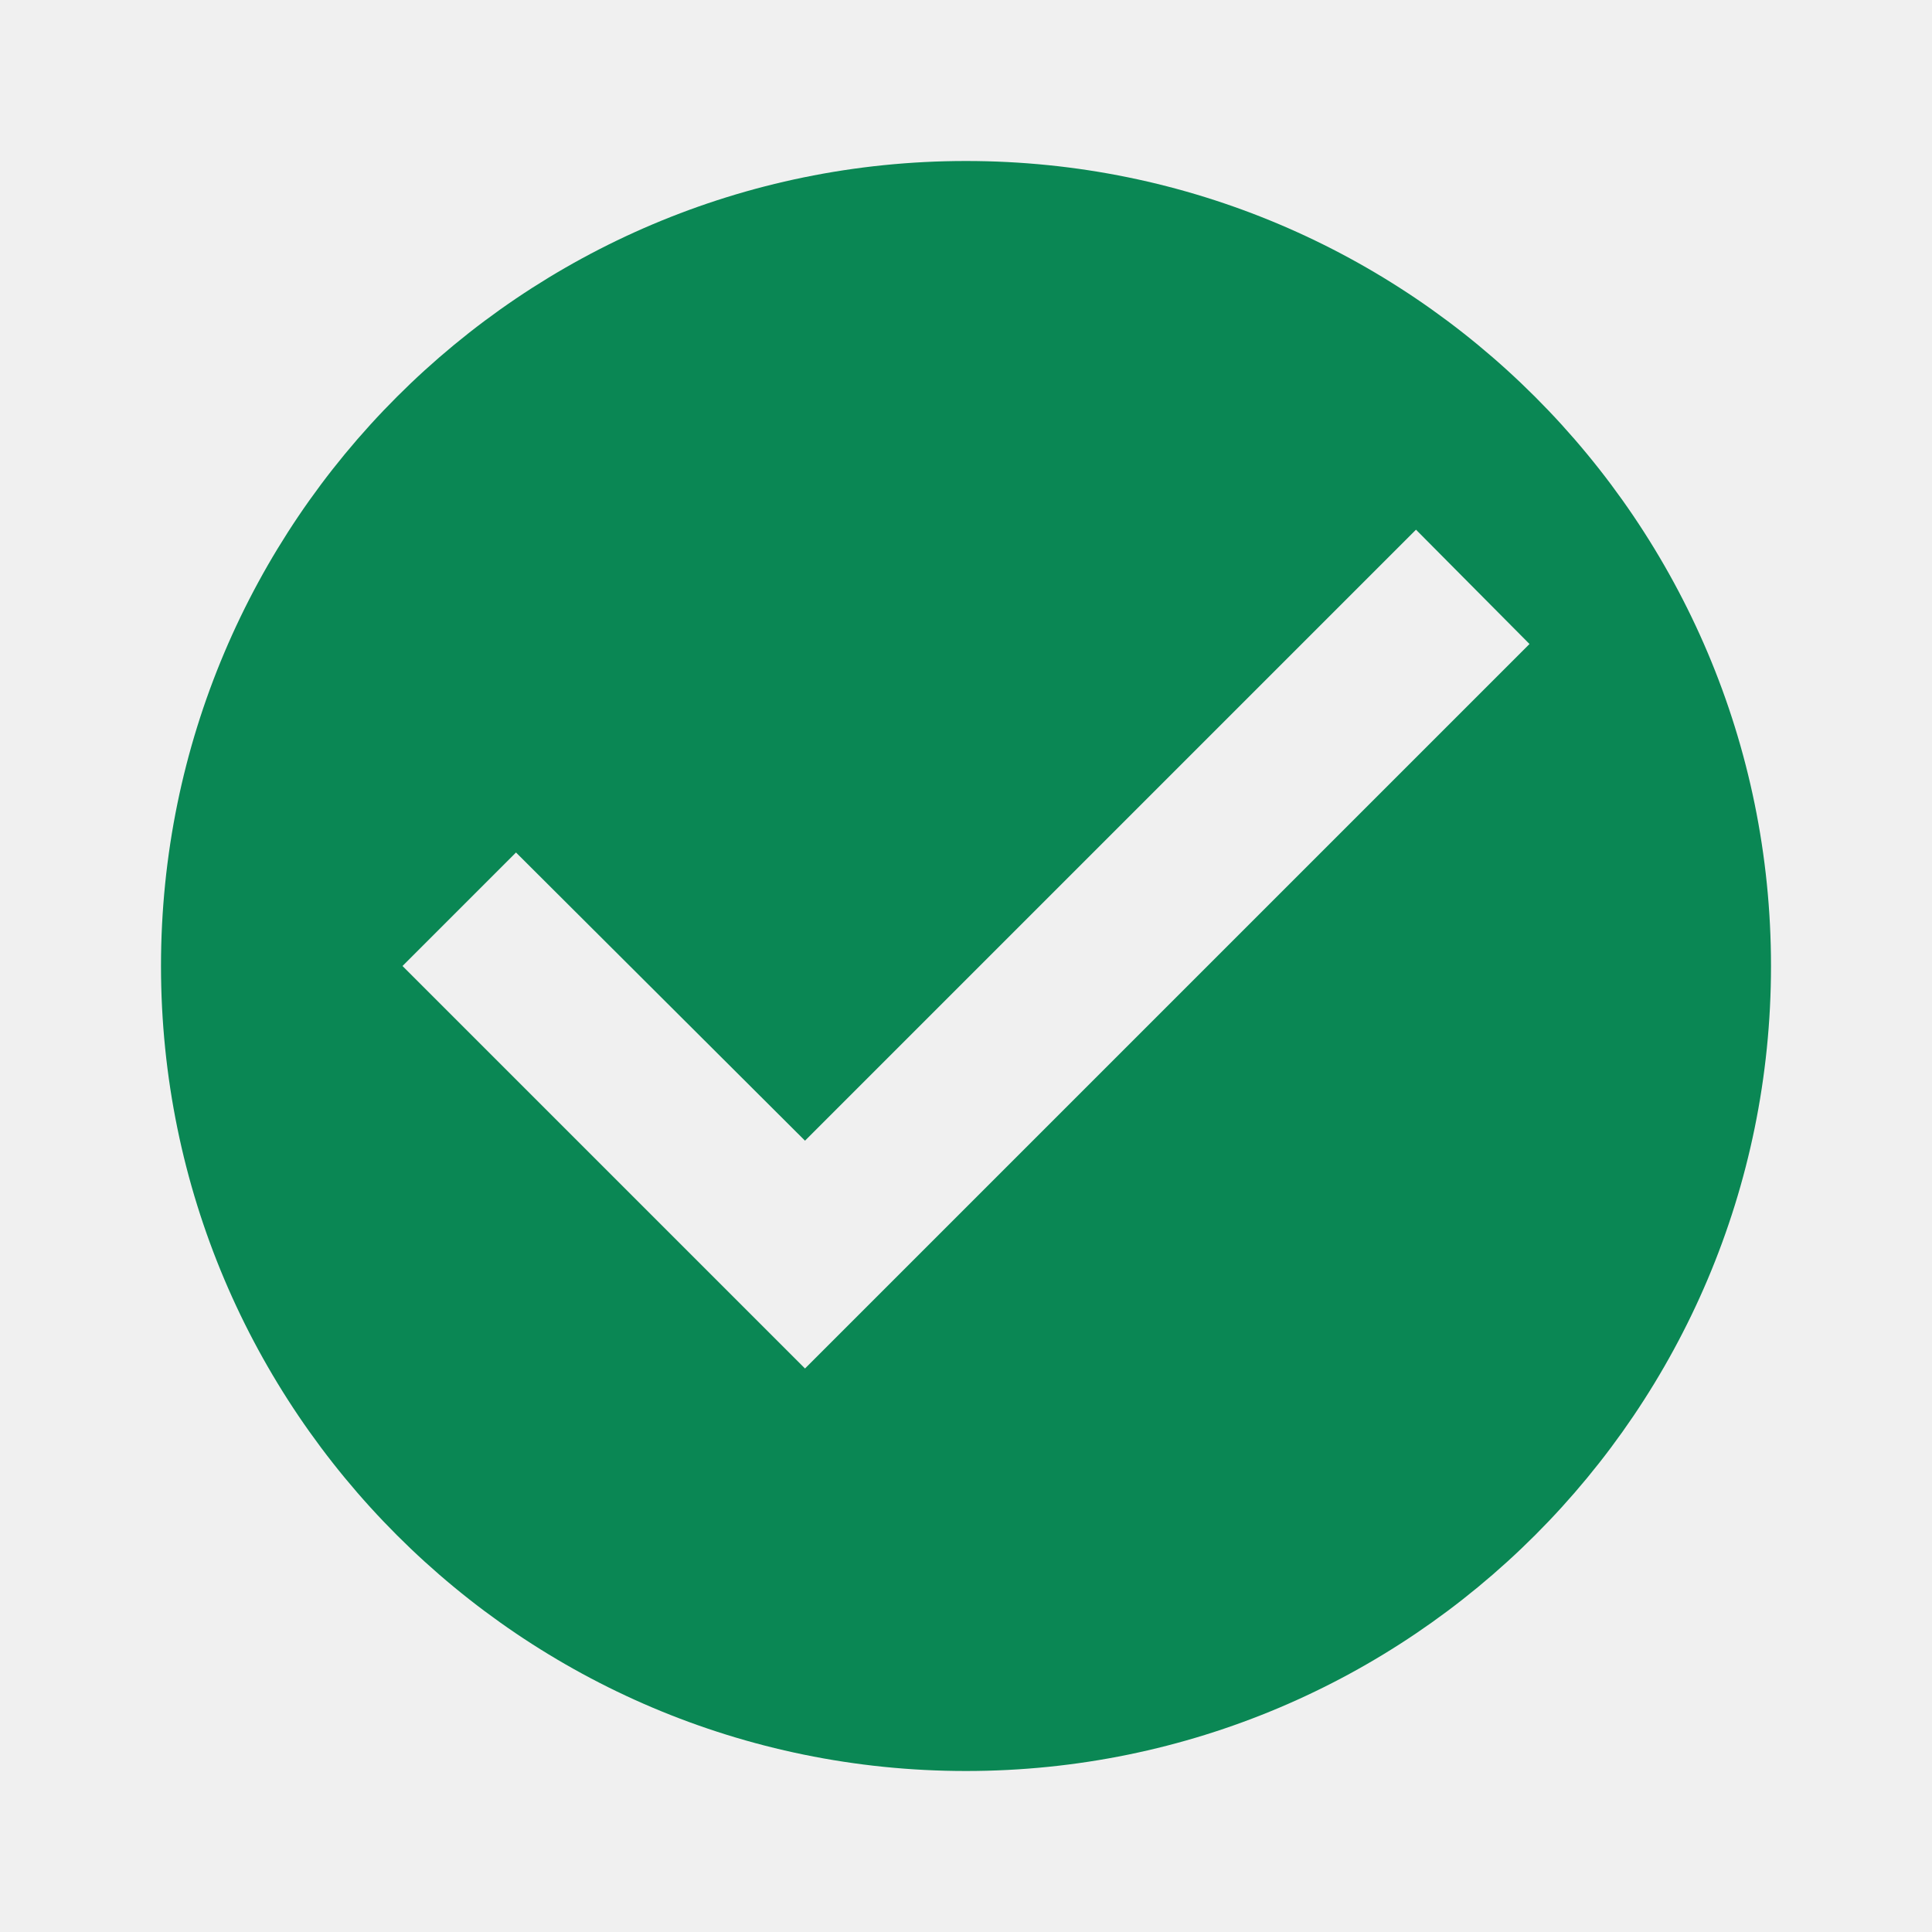
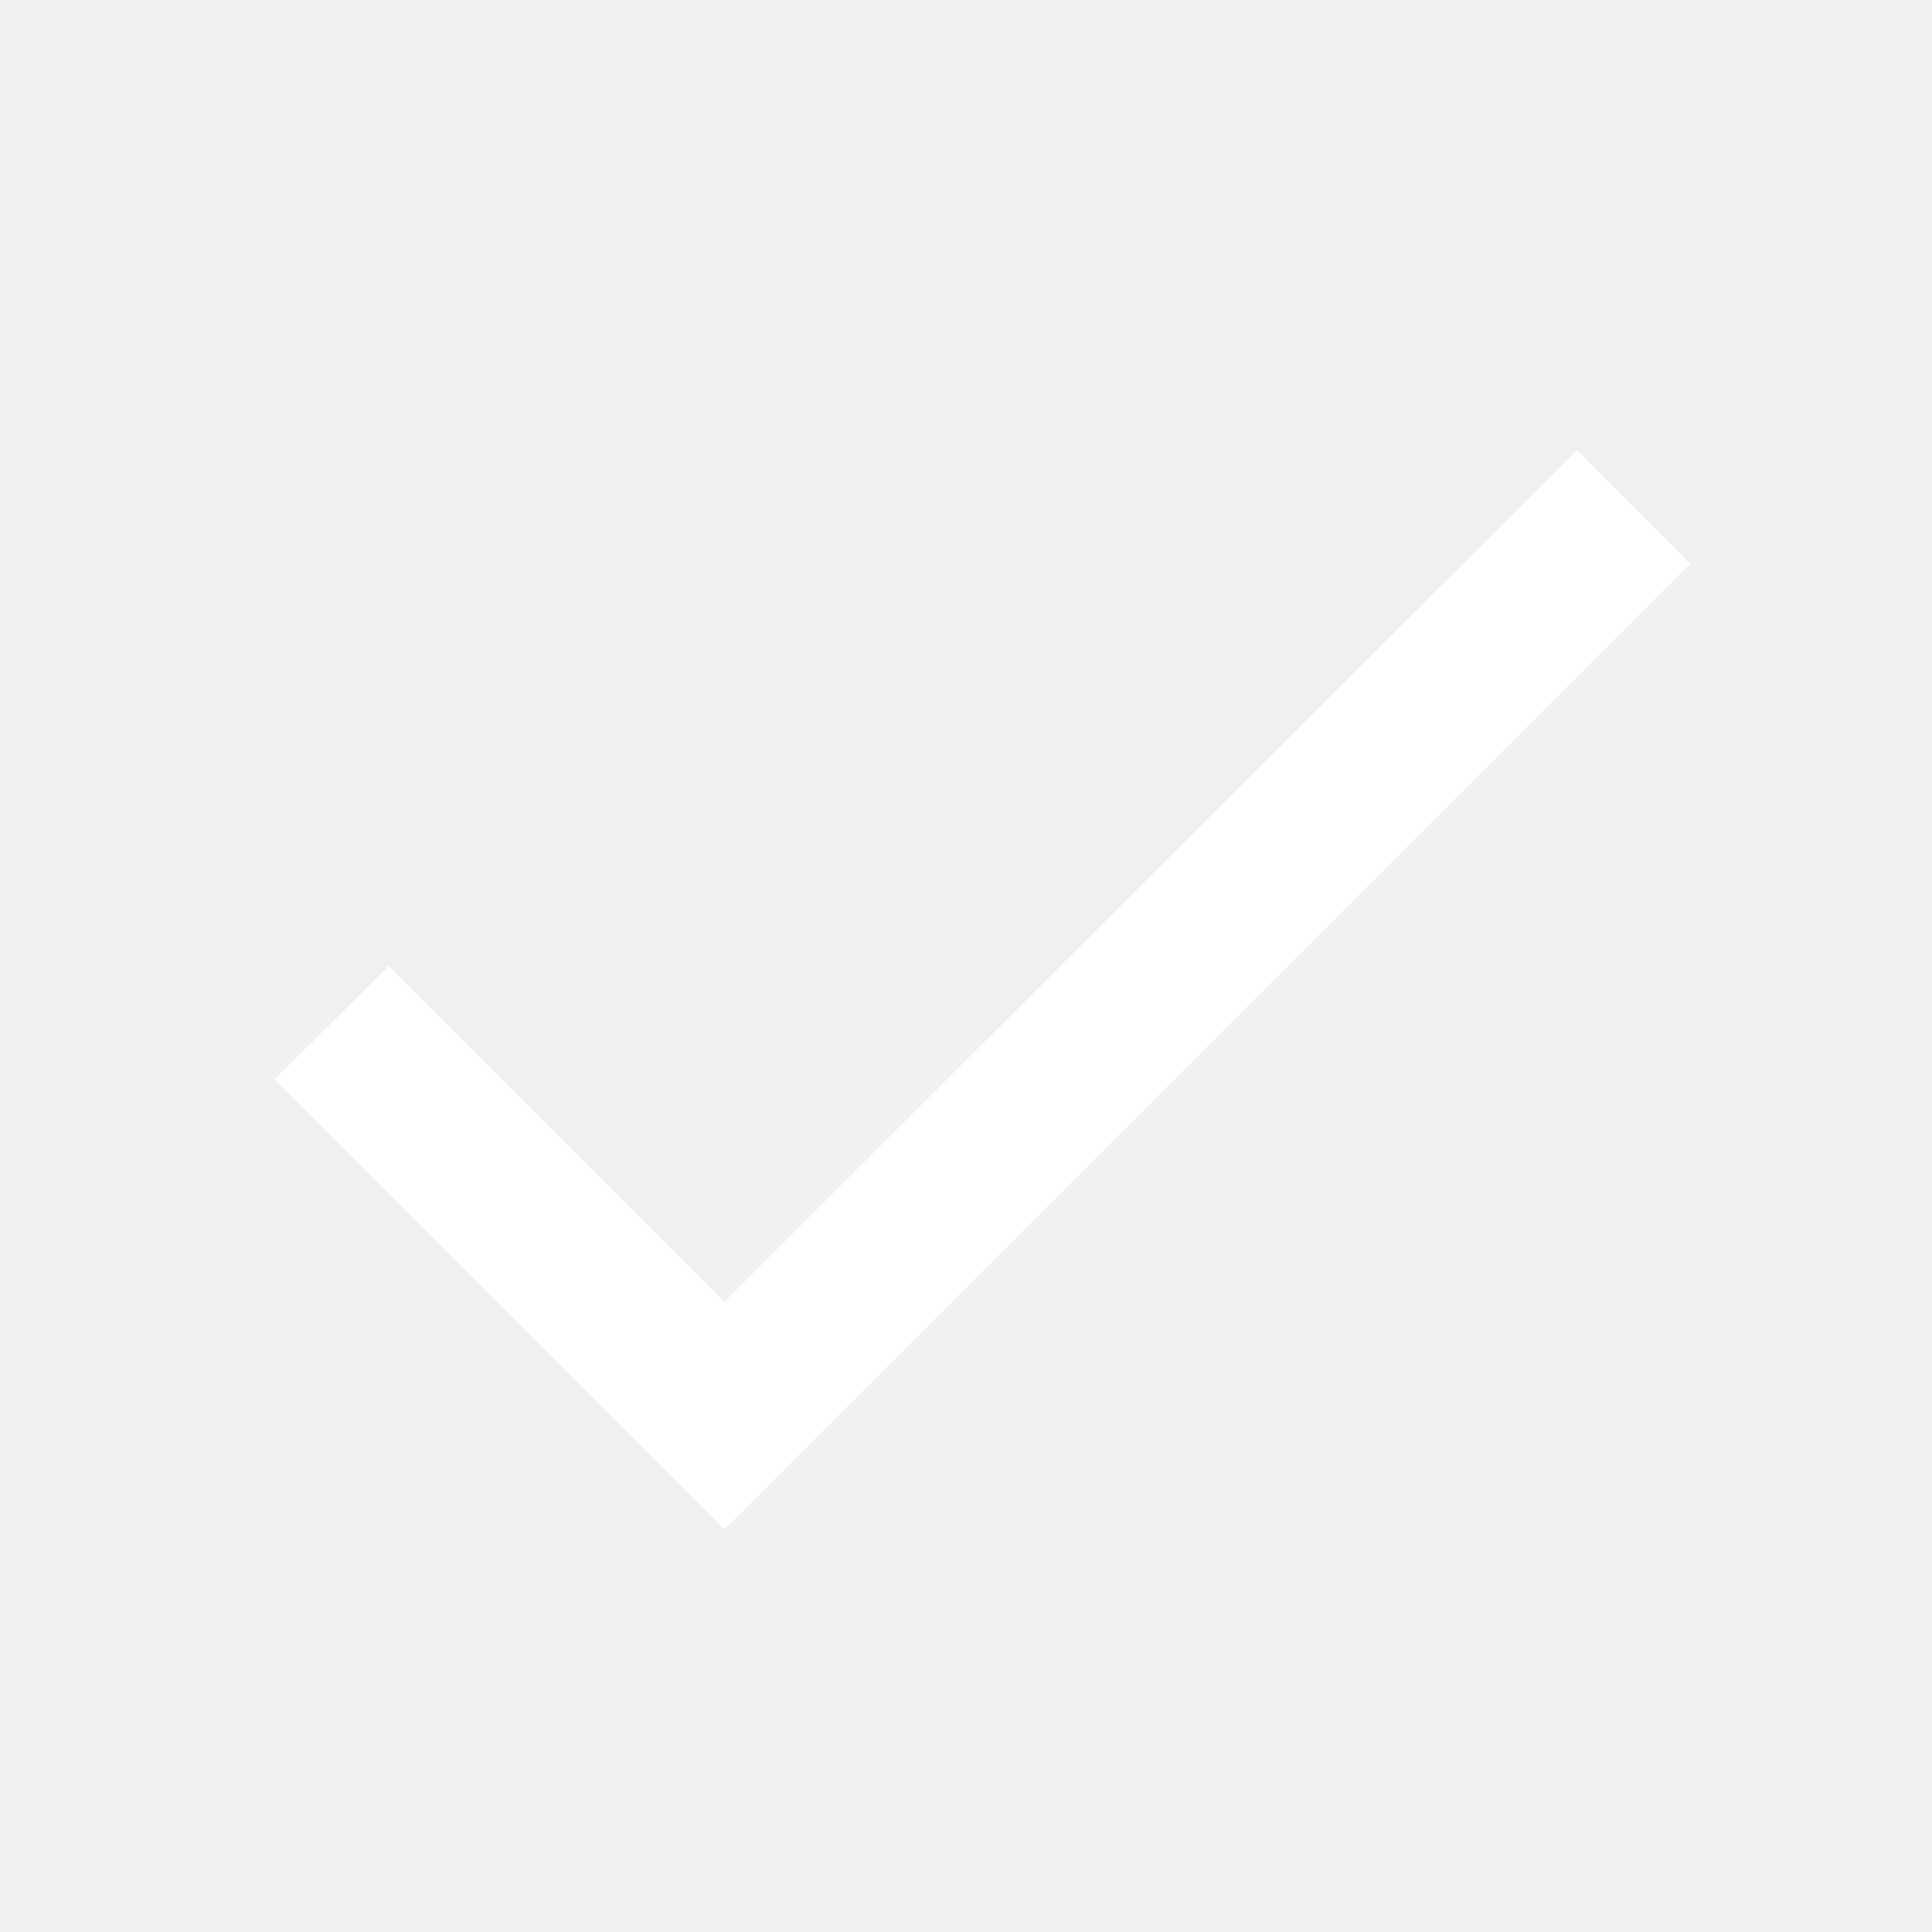
- <svg xmlns="http://www.w3.org/2000/svg" fill="#0a8754" height="24" viewBox="0 0 24 24" width="24">
+ <svg xmlns="http://www.w3.org/2000/svg" fill="#FFFFFF" height="24" viewBox="0 0 24 24" width="24">
  <path d="M0 0h24v24H0z" fill="none" />
-   <path d="M12 2C6.48 2 2 6.48 2 12s4.48 10 10 10 10-4.48 10-10S17.52 2 12 2zm-2 15l-5-5 1.41-1.41L10 14.17l7.59-7.59L19 8l-9 9z" />
+   <path d="M9 16.17L4.83 12l-1.42 1.41L9 19 21 7l-1.41-1.41z" />
</svg>
